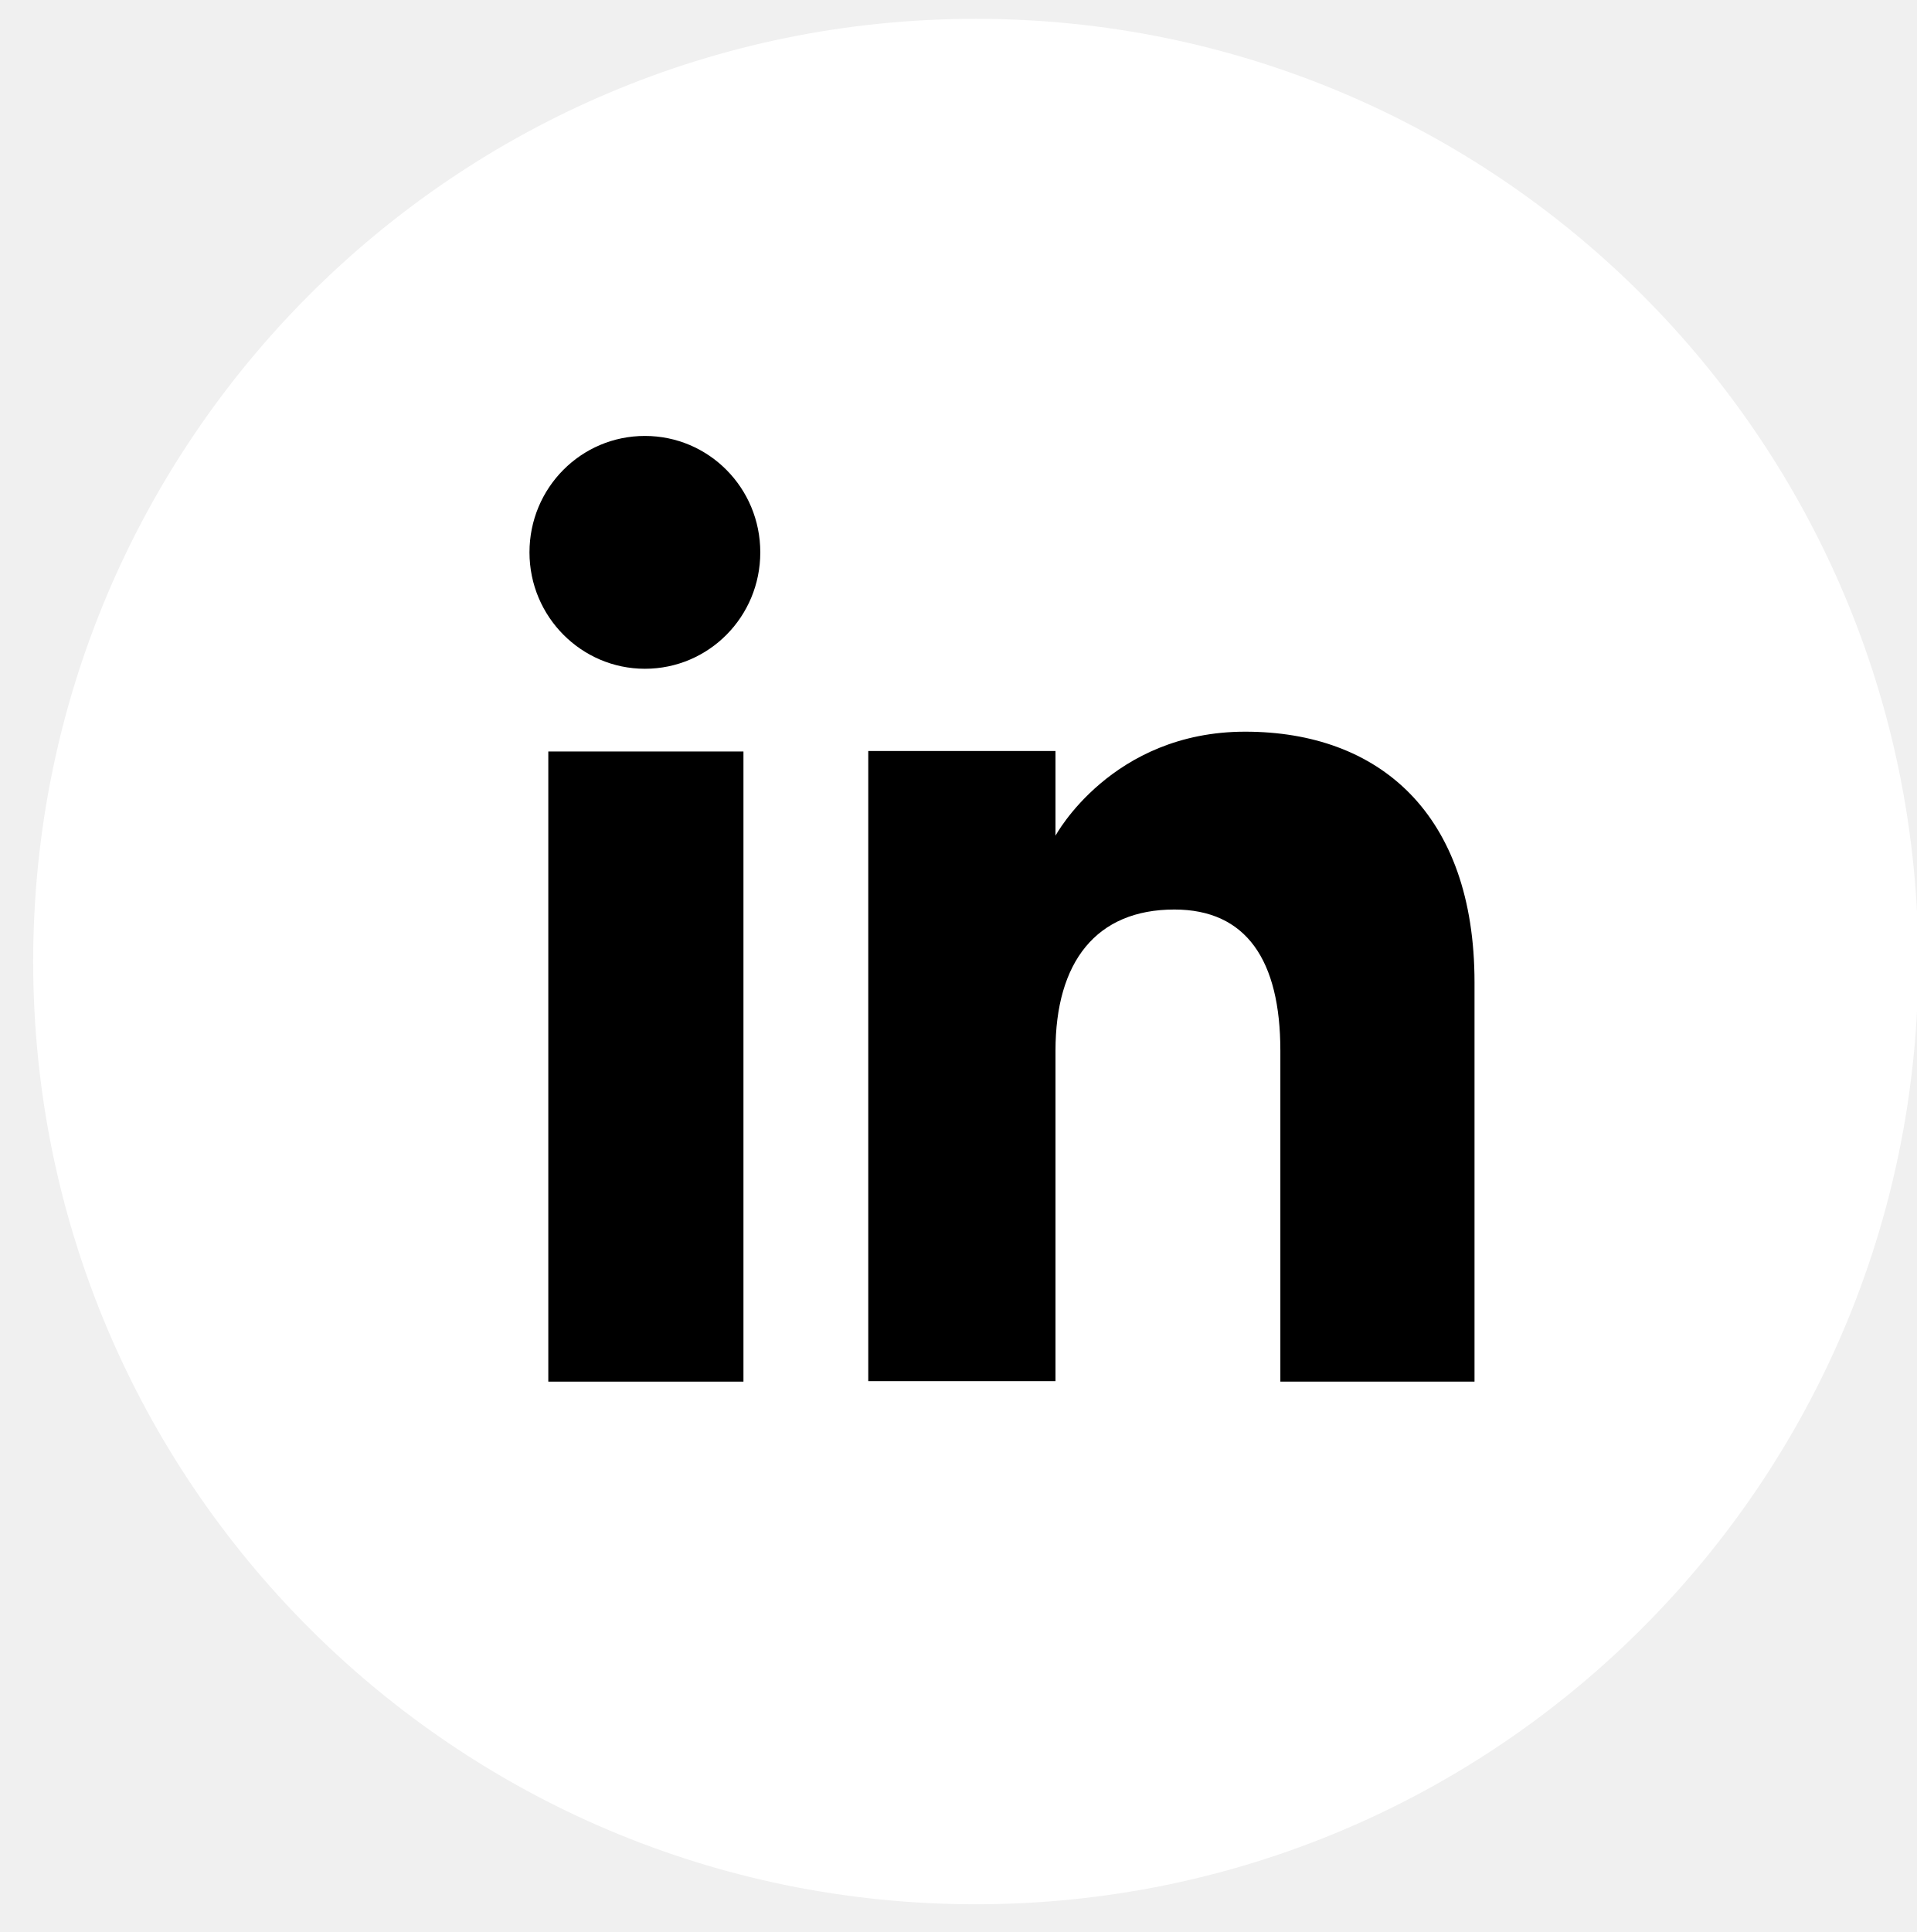
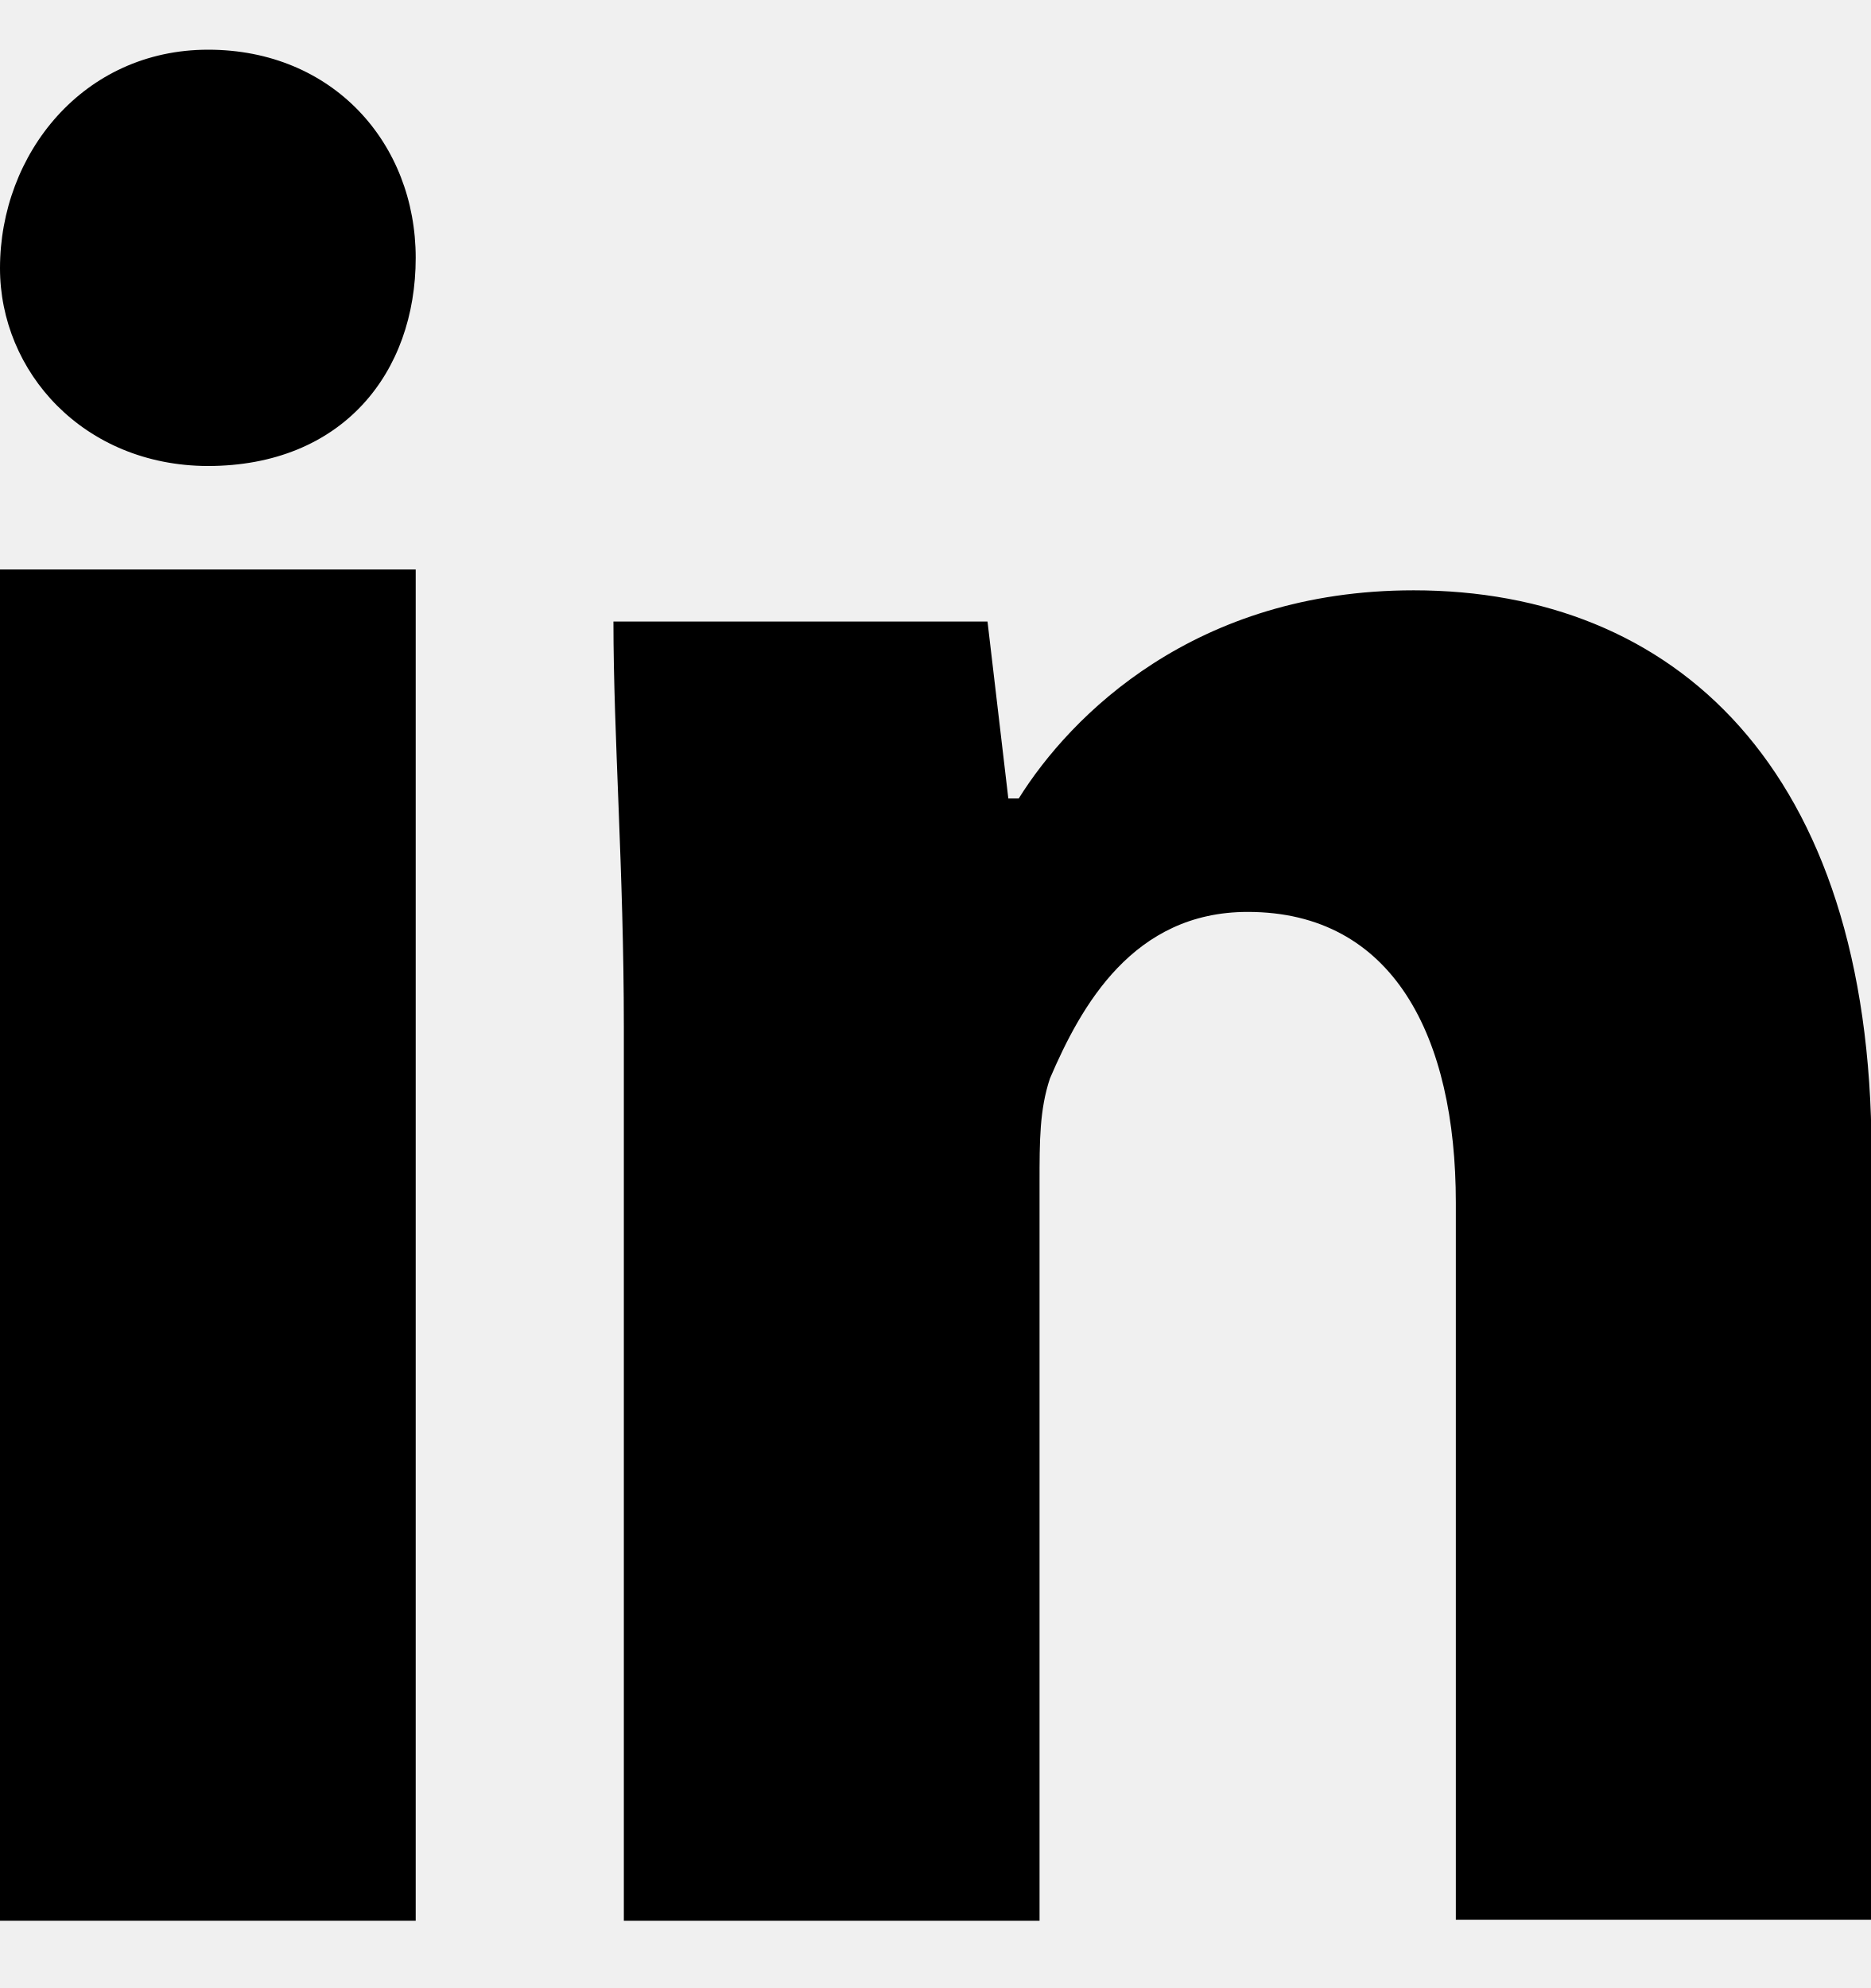
- <svg xmlns="http://www.w3.org/2000/svg" version="1.1" id="Capa_1" x="0px" y="0px" viewBox="0 0 38.69 39" style="enable-background:new 0 0 38.69 39;" xml:space="preserve">
-   <style type="text/css">
- 	.st0{fill:#FFFFFF;}
- </style>
-   <path id="XMLID_1713_" class="st0" d="M19.7,38.44L19.7,38.44c-10.51,0-19.03-8.52-19.03-19.03v0C0.67,8.9,9.19,0.38,19.7,0.38l0,0  c10.51,0,19.03,8.52,19.03,19.03v0C38.73,29.92,30.21,38.44,19.7,38.44z" />
-   <g id="XMLID_1708_">
-     <g id="XMLID_1710_">
-       <rect id="XMLID_1712_" x="11.07" y="15.17" width="3.94" height="12.72" />
-       <path id="XMLID_1711_" d="M13.02,13.5c1.29,0,2.33-1.05,2.33-2.35S14.31,8.8,13.02,8.8c-1.29,0-2.33,1.05-2.33,2.35    S11.74,13.5,13.02,13.5z" />
-     </g>
-     <path id="XMLID_1709_" d="M21.31,21.21c0-1.79,0.82-2.85,2.4-2.85c1.45,0,2.14,1.02,2.14,2.85c0,1.83,0,6.68,0,6.68h3.92   c0,0,0-4.65,0-8.06c0-3.41-1.93-5.06-4.63-5.06c-2.7,0-3.83,2.1-3.83,2.1v-1.71h-3.78v12.72h3.78   C21.31,27.89,21.31,23.17,21.31,21.21z" />
-   </g>
+ <svg xmlns="http://www.w3.org/2000/svg" width="16" height="17" viewBox="0 0 16 17" fill="none">
+   <path d="M3.555 2.205C3.555 3.184 2.932 3.985 1.775 3.985C0.712 3.98 0 3.179 0 2.294C0 1.315 0.712 0.425 1.78 0.425C2.848 0.425 3.555 1.226 3.555 2.205Z" fill="black" />
+   <path d="M3.555 4.87H0V16.425H3.555V4.87Z" fill="black" />
+   <path d="M12.089 5.048C10.22 5.048 9.157 6.116 8.712 6.828H8.623L8.445 5.315H5.246C5.246 6.294 5.335 7.446 5.335 8.781V16.425H8.89V10.111C8.89 9.755 8.89 9.489 8.979 9.222C9.246 8.599 9.691 7.798 10.67 7.798C11.916 7.798 12.45 8.866 12.45 10.285V16.416H16.005V9.849C16 6.556 14.309 5.048 12.089 5.048Z" fill="black" />
</svg>
